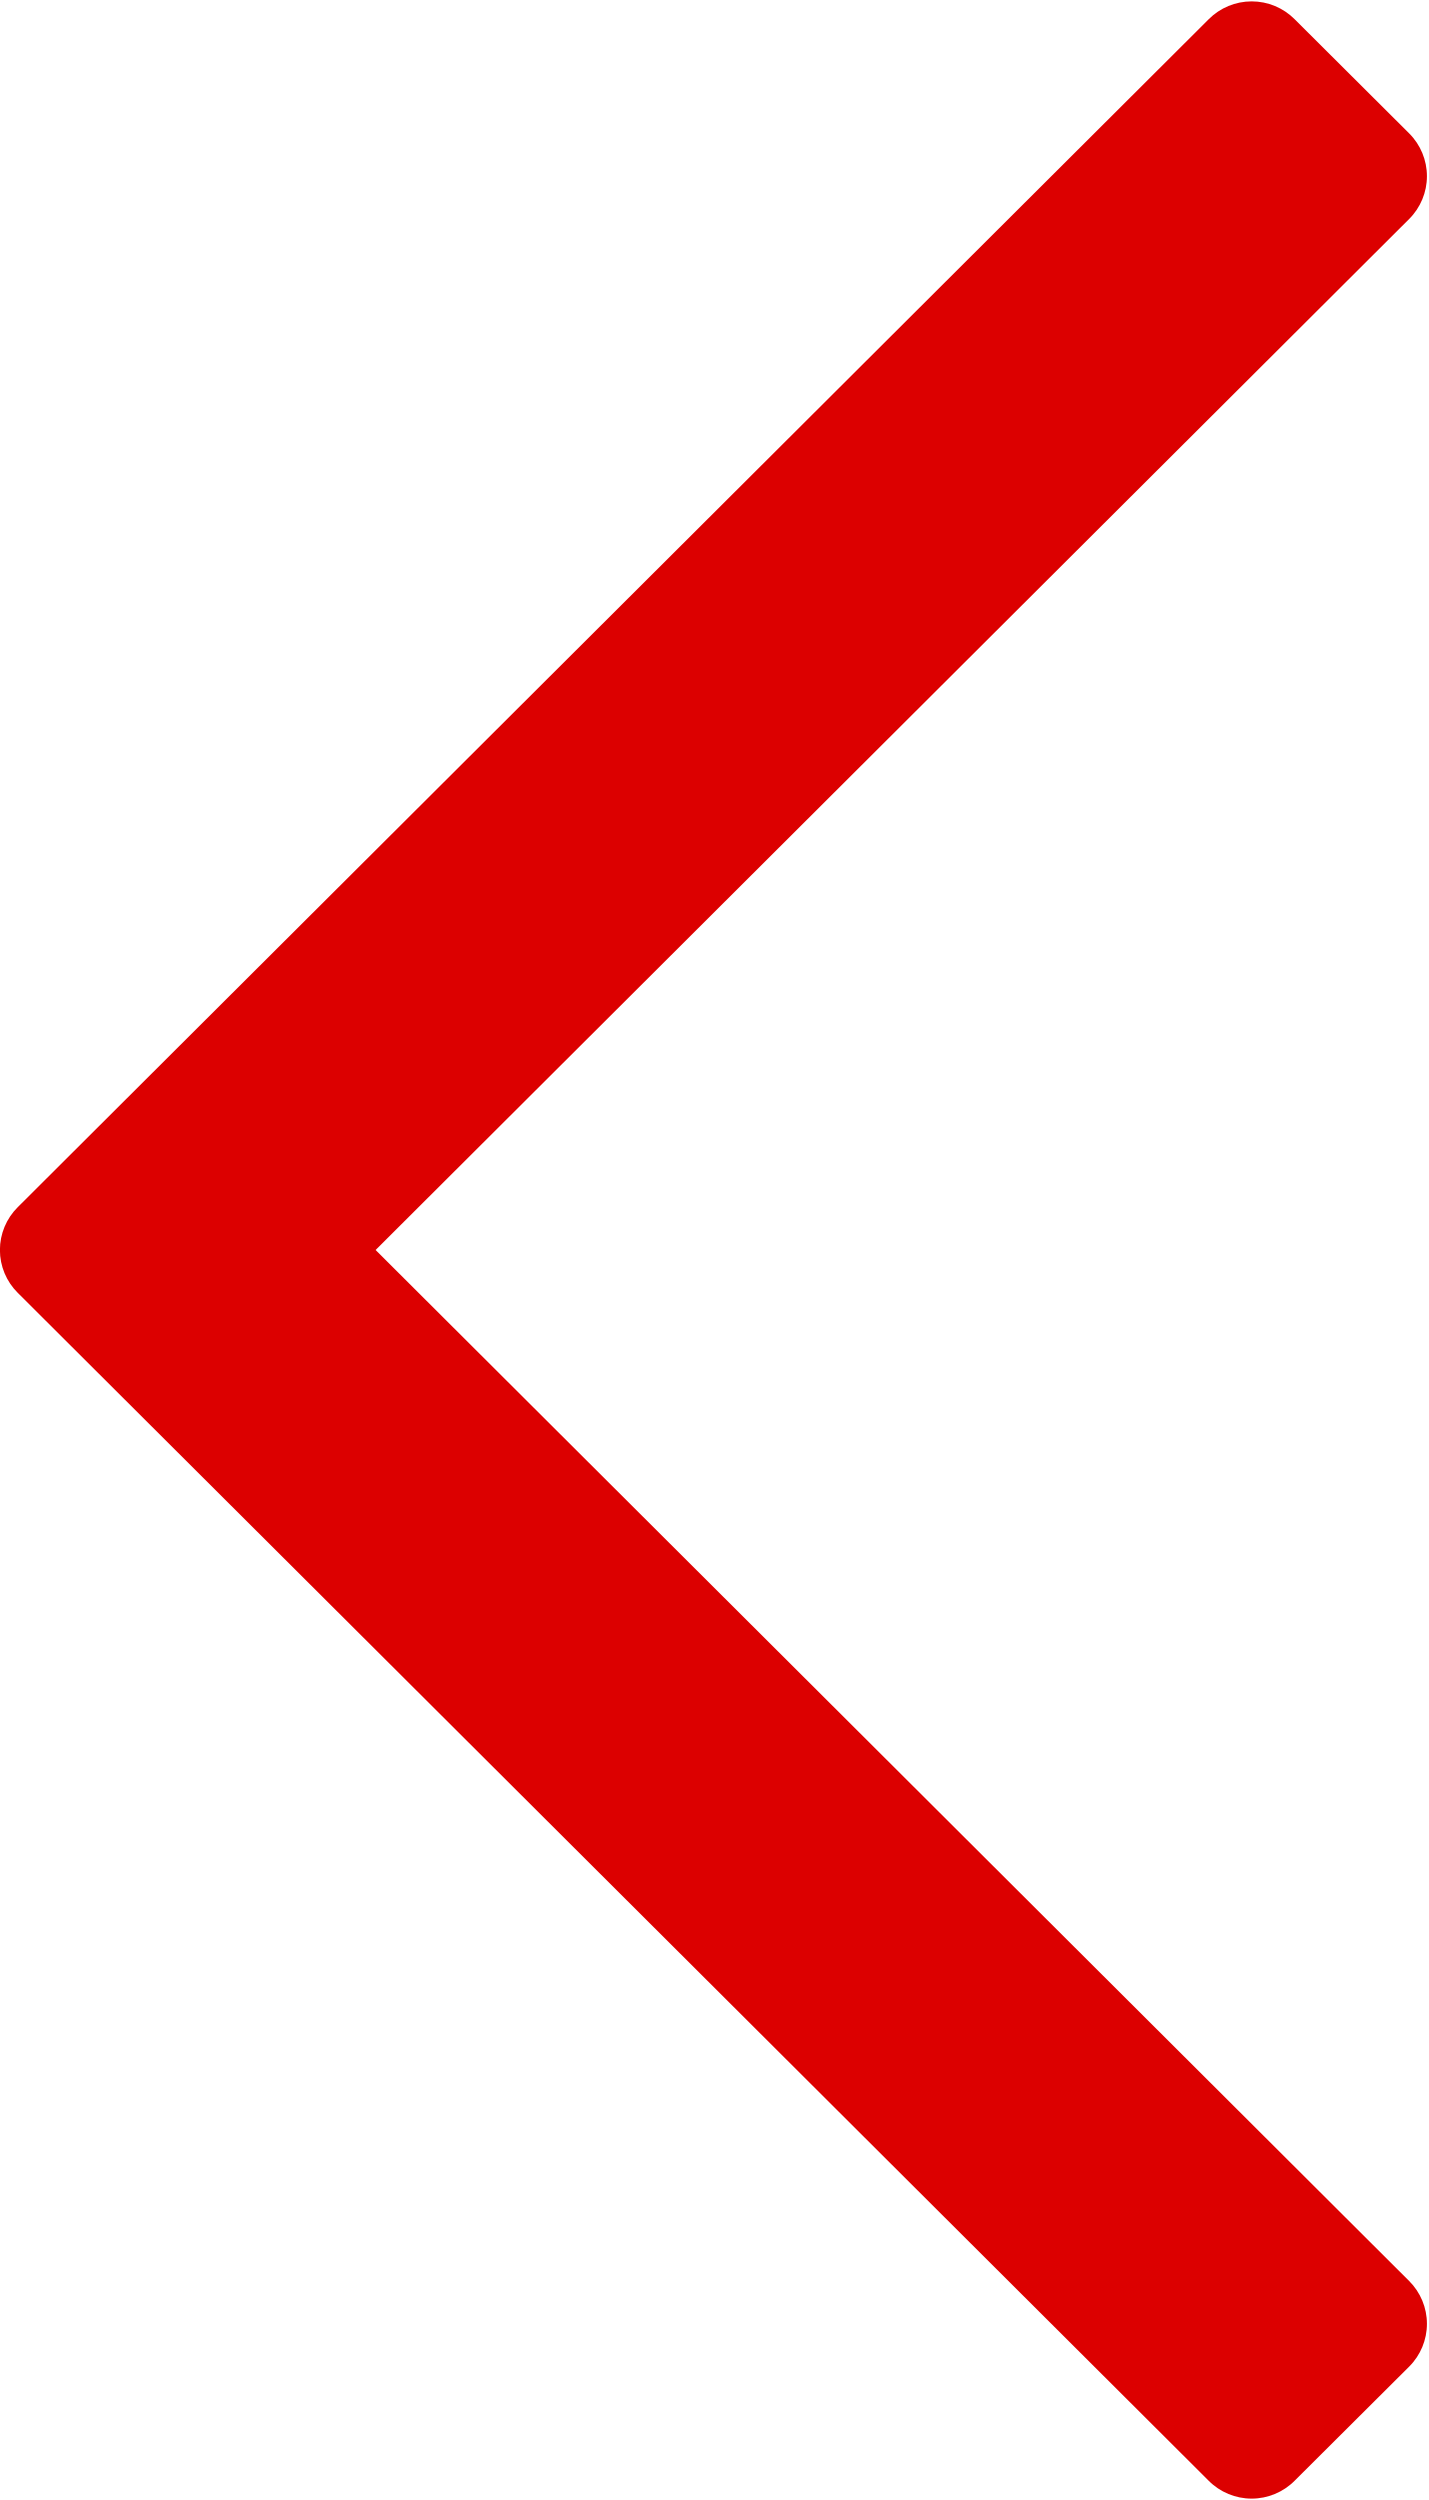
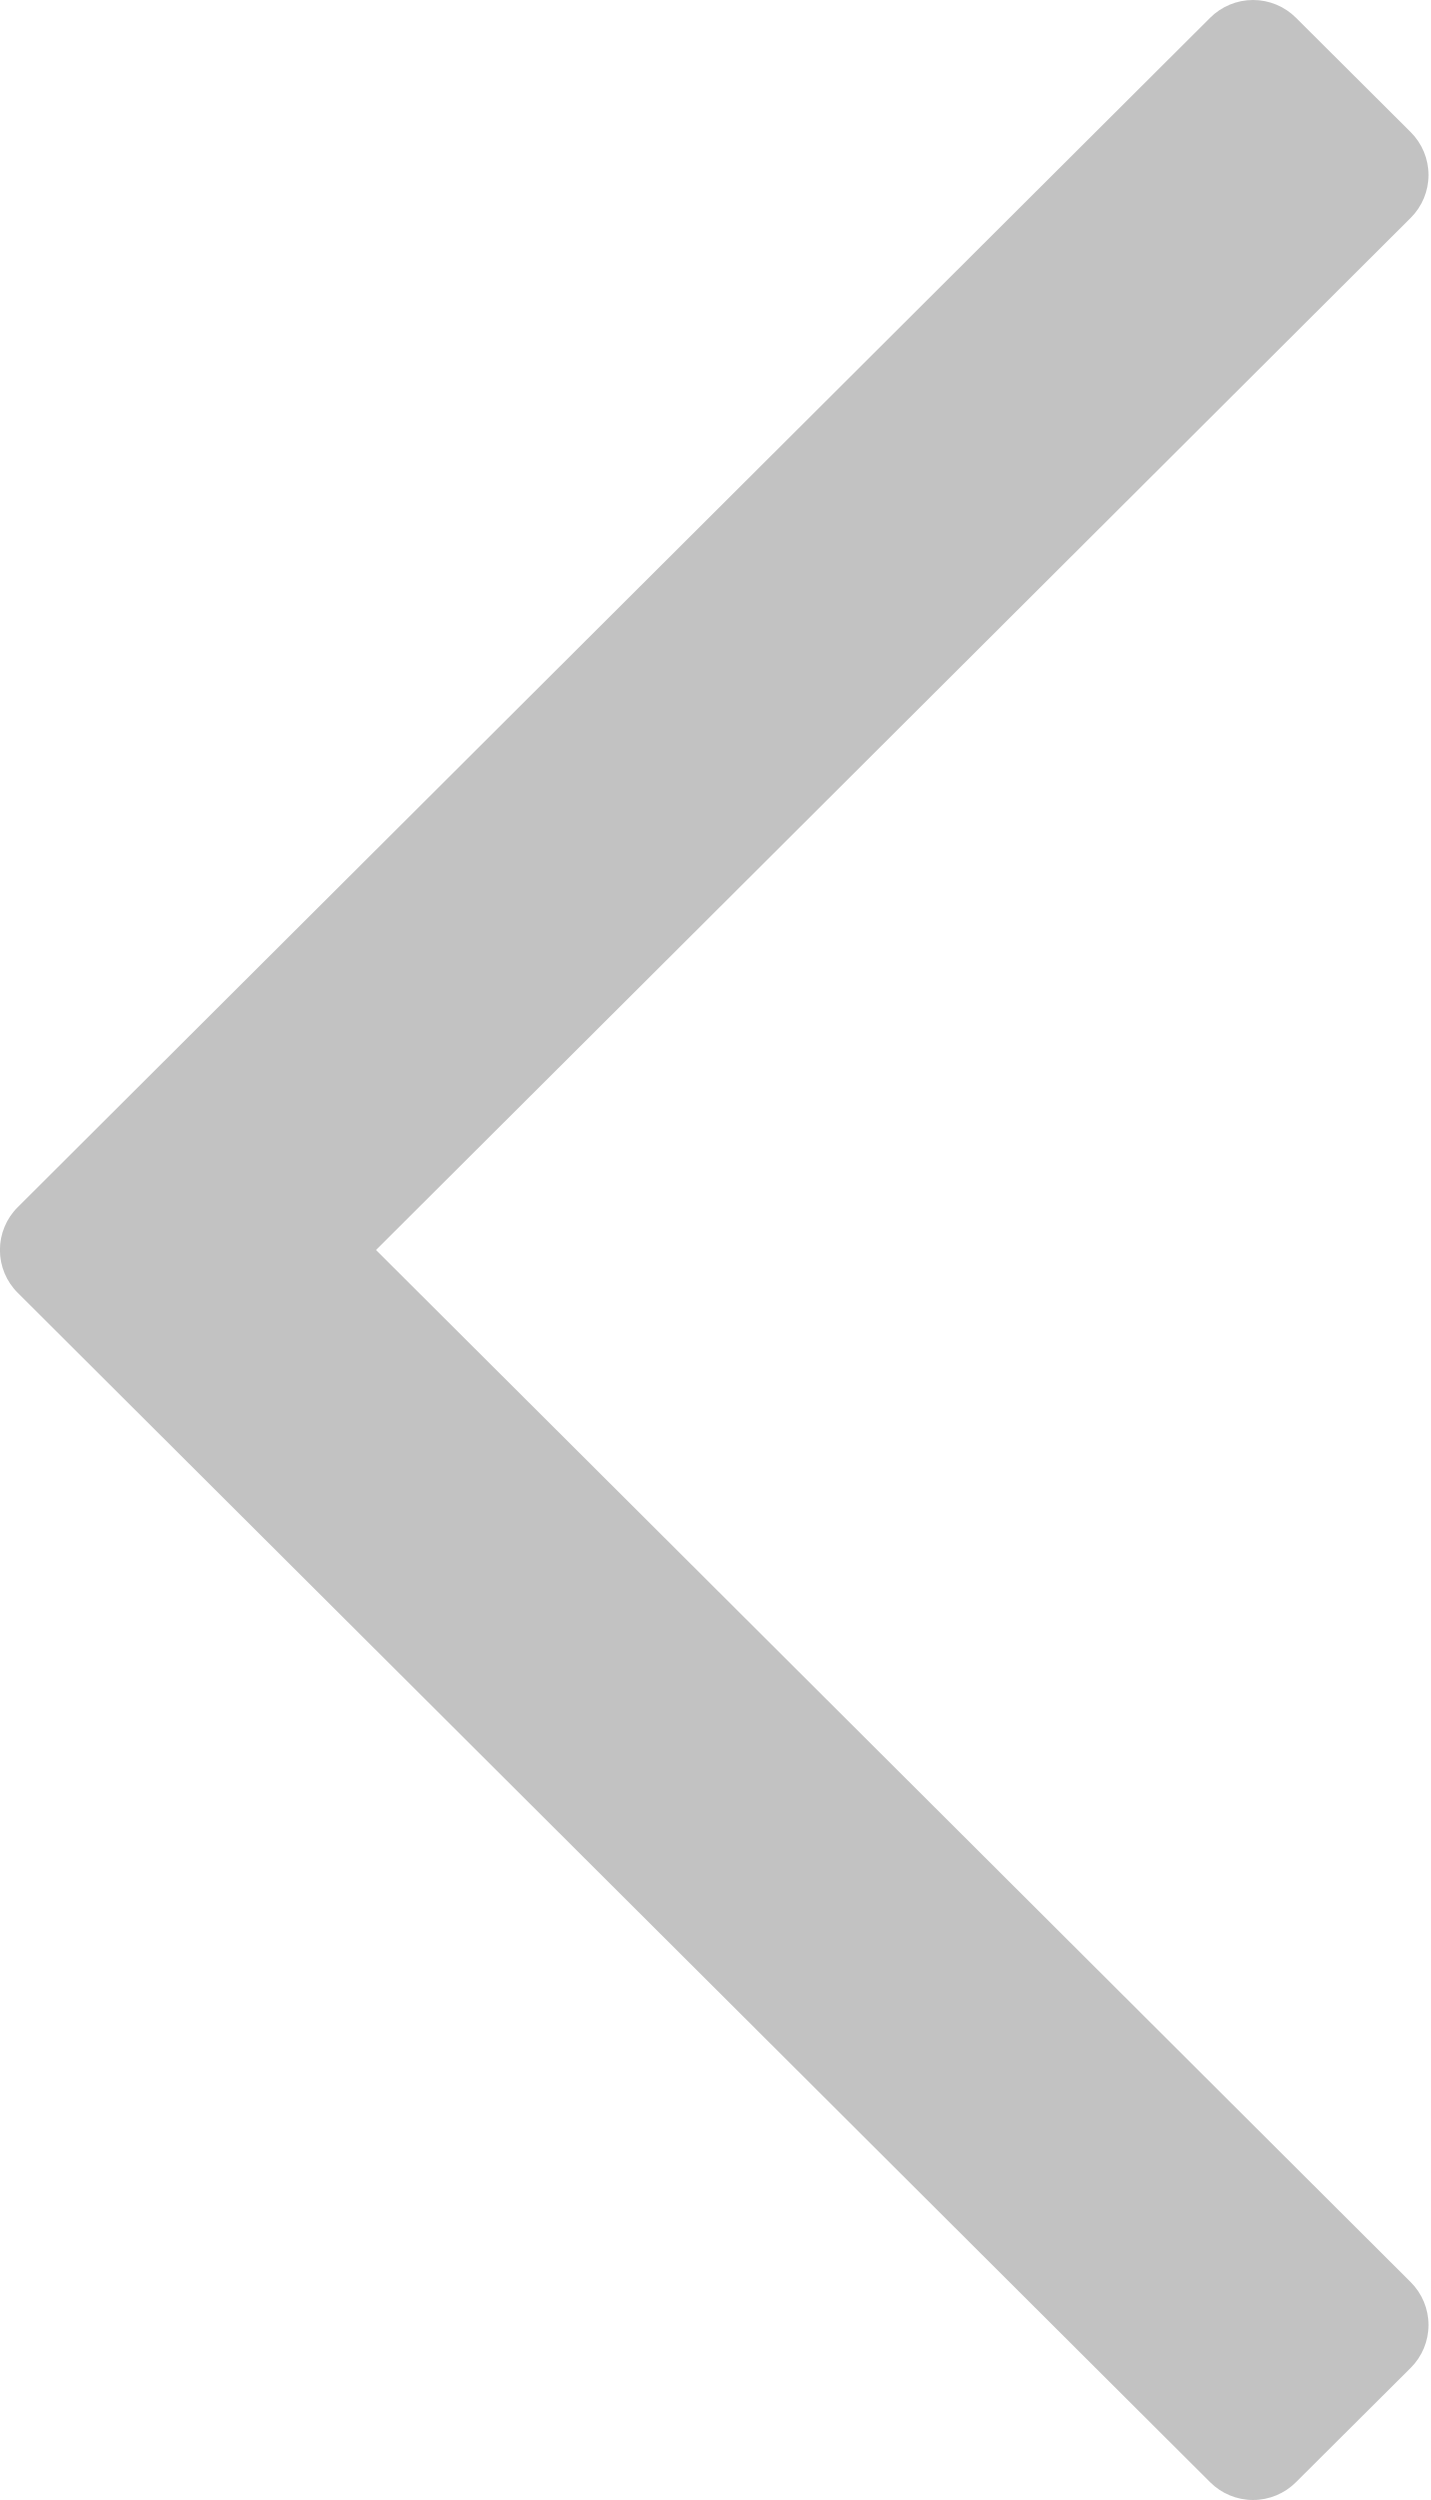
- <svg xmlns="http://www.w3.org/2000/svg" fill="#dc0000" width="28" height="49" viewBox="0 0 28.031 49">
+ <svg xmlns="http://www.w3.org/2000/svg" width="28.031" height="49" viewBox="0 0 28.031 49">
+   <defs>
+     <style>
+       .cls-1 {
+         fill: #333;
+         fill-rule: evenodd;
+         opacity: 0.3;
+       }
+     </style>
+   </defs>
  <path id="left_arrow" class="cls-1" d="M254.37,3514.5l20.28-20.23a1.186,1.186,0,0,0,0-1.68l-2.247-2.24a1.19,1.19,0,0,0-1.686,0l-23.369,23.31a1.184,1.184,0,0,0,0,1.68l23.369,23.31a1.189,1.189,0,0,0,1.685,0l2.248-2.24a1.186,1.186,0,0,0,0-1.68Z" transform="translate(-247 -3490)" />
</svg>
